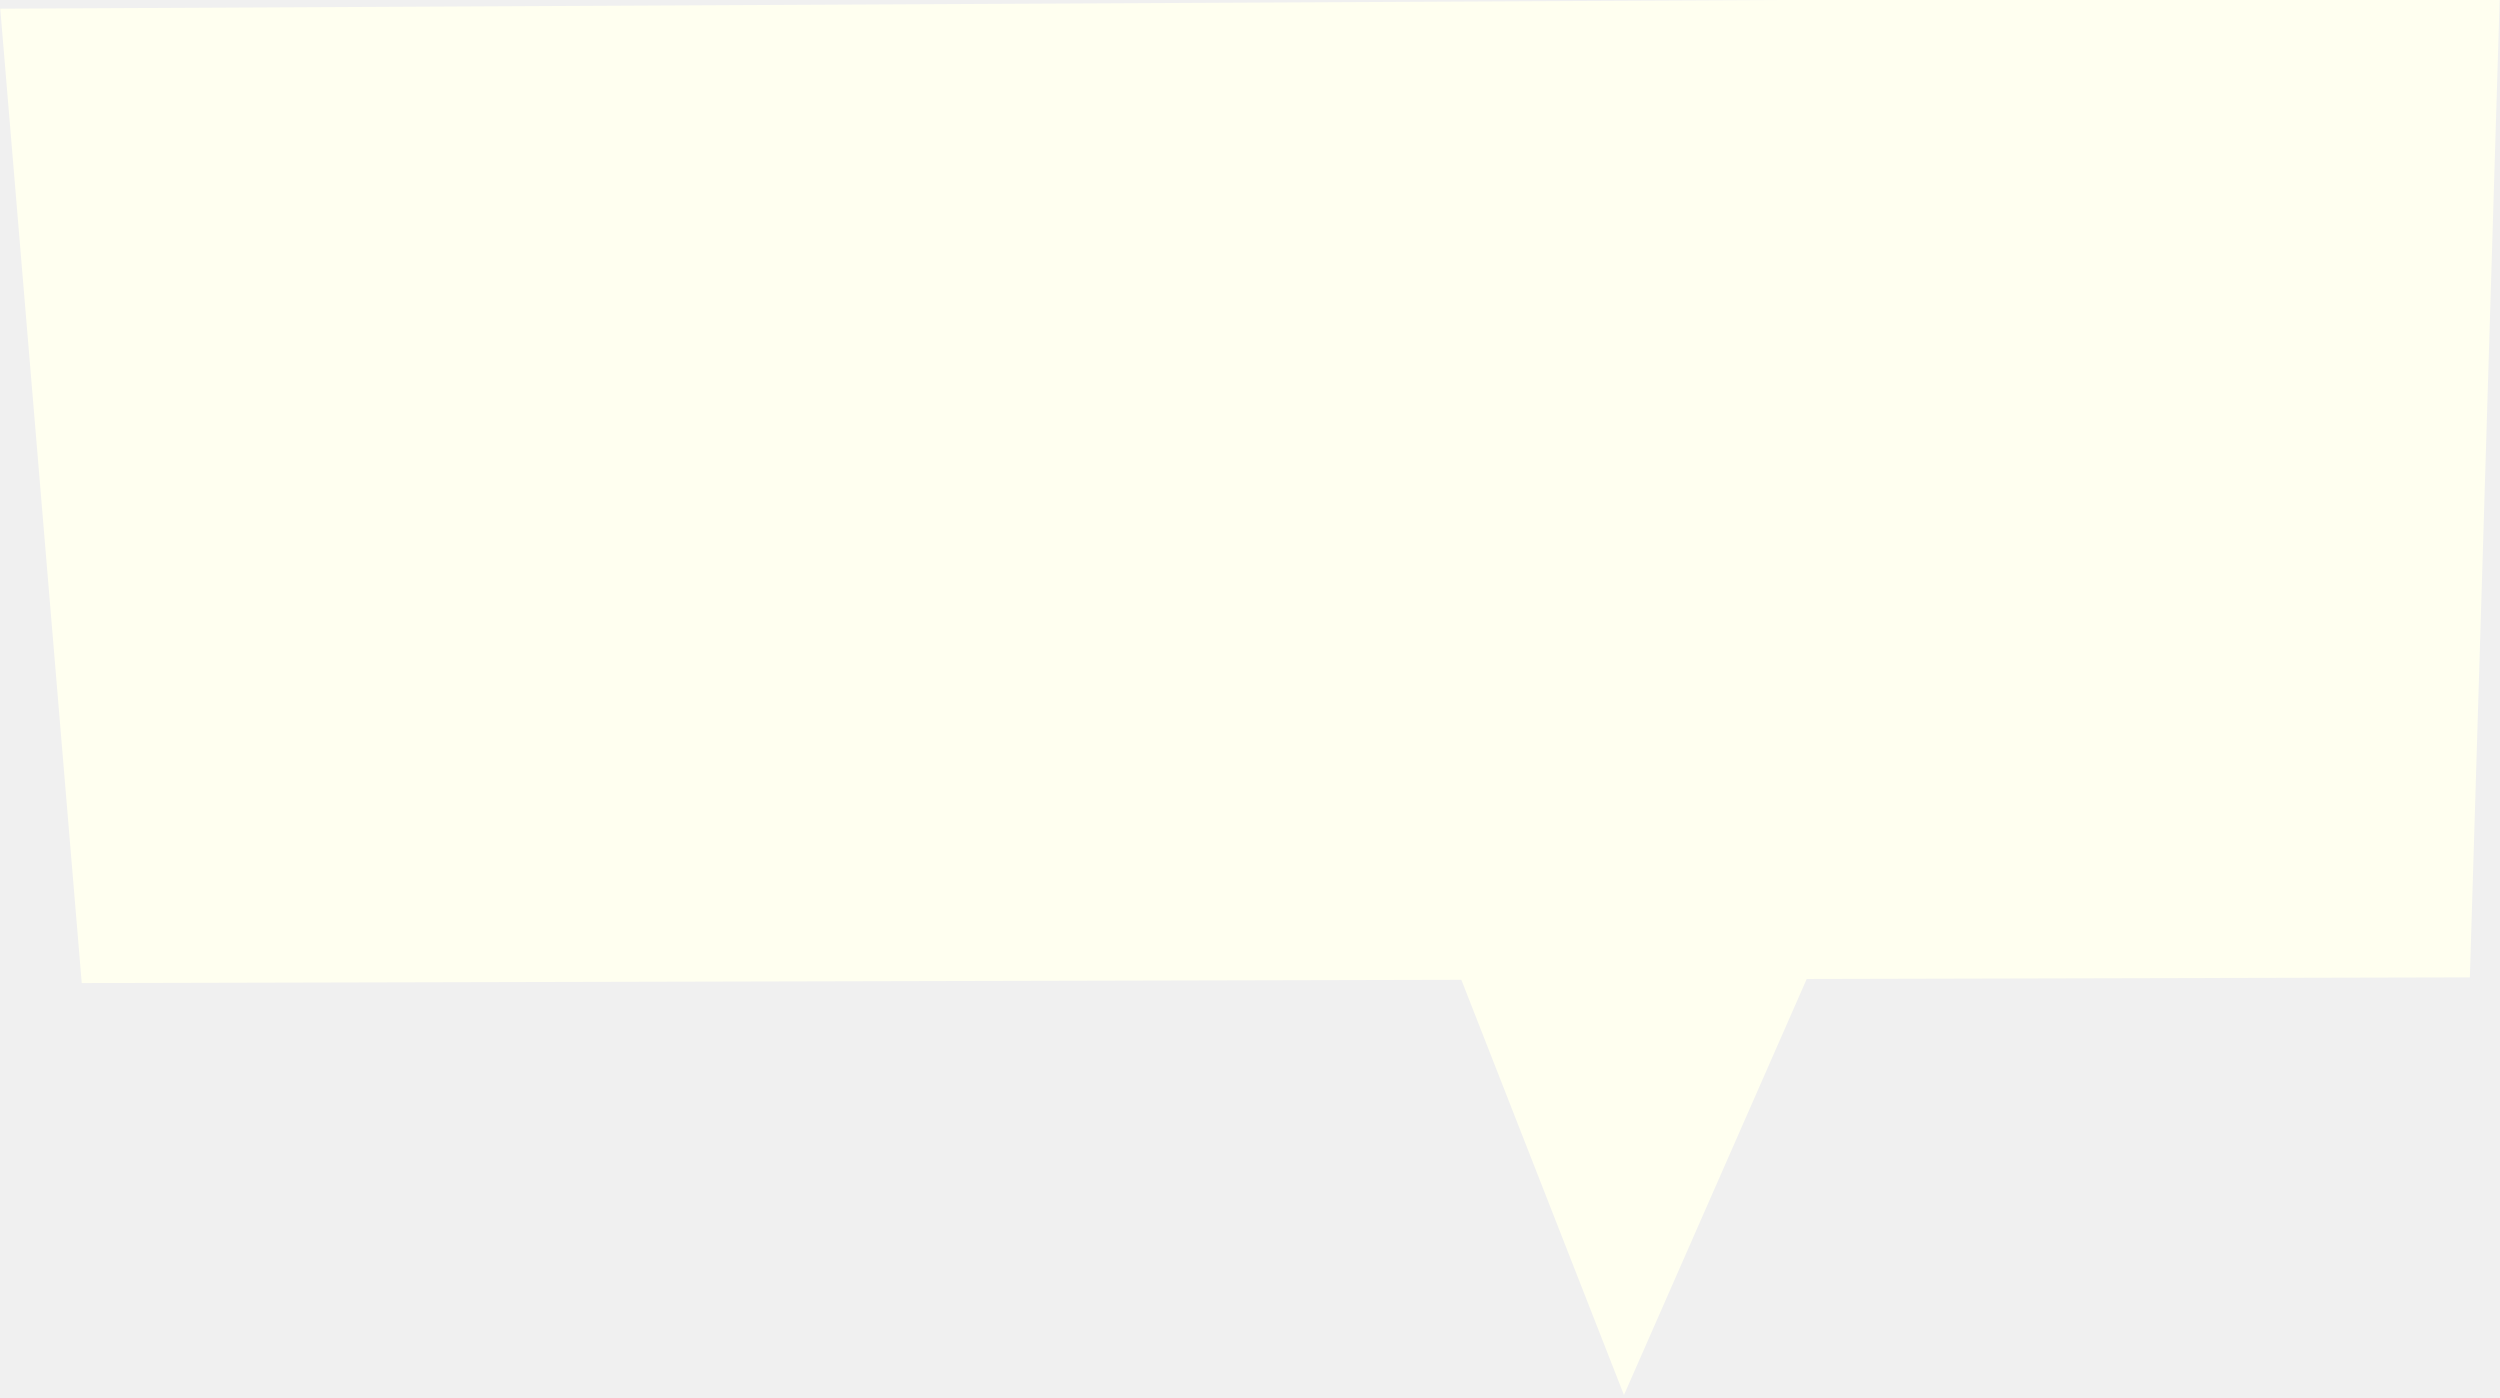
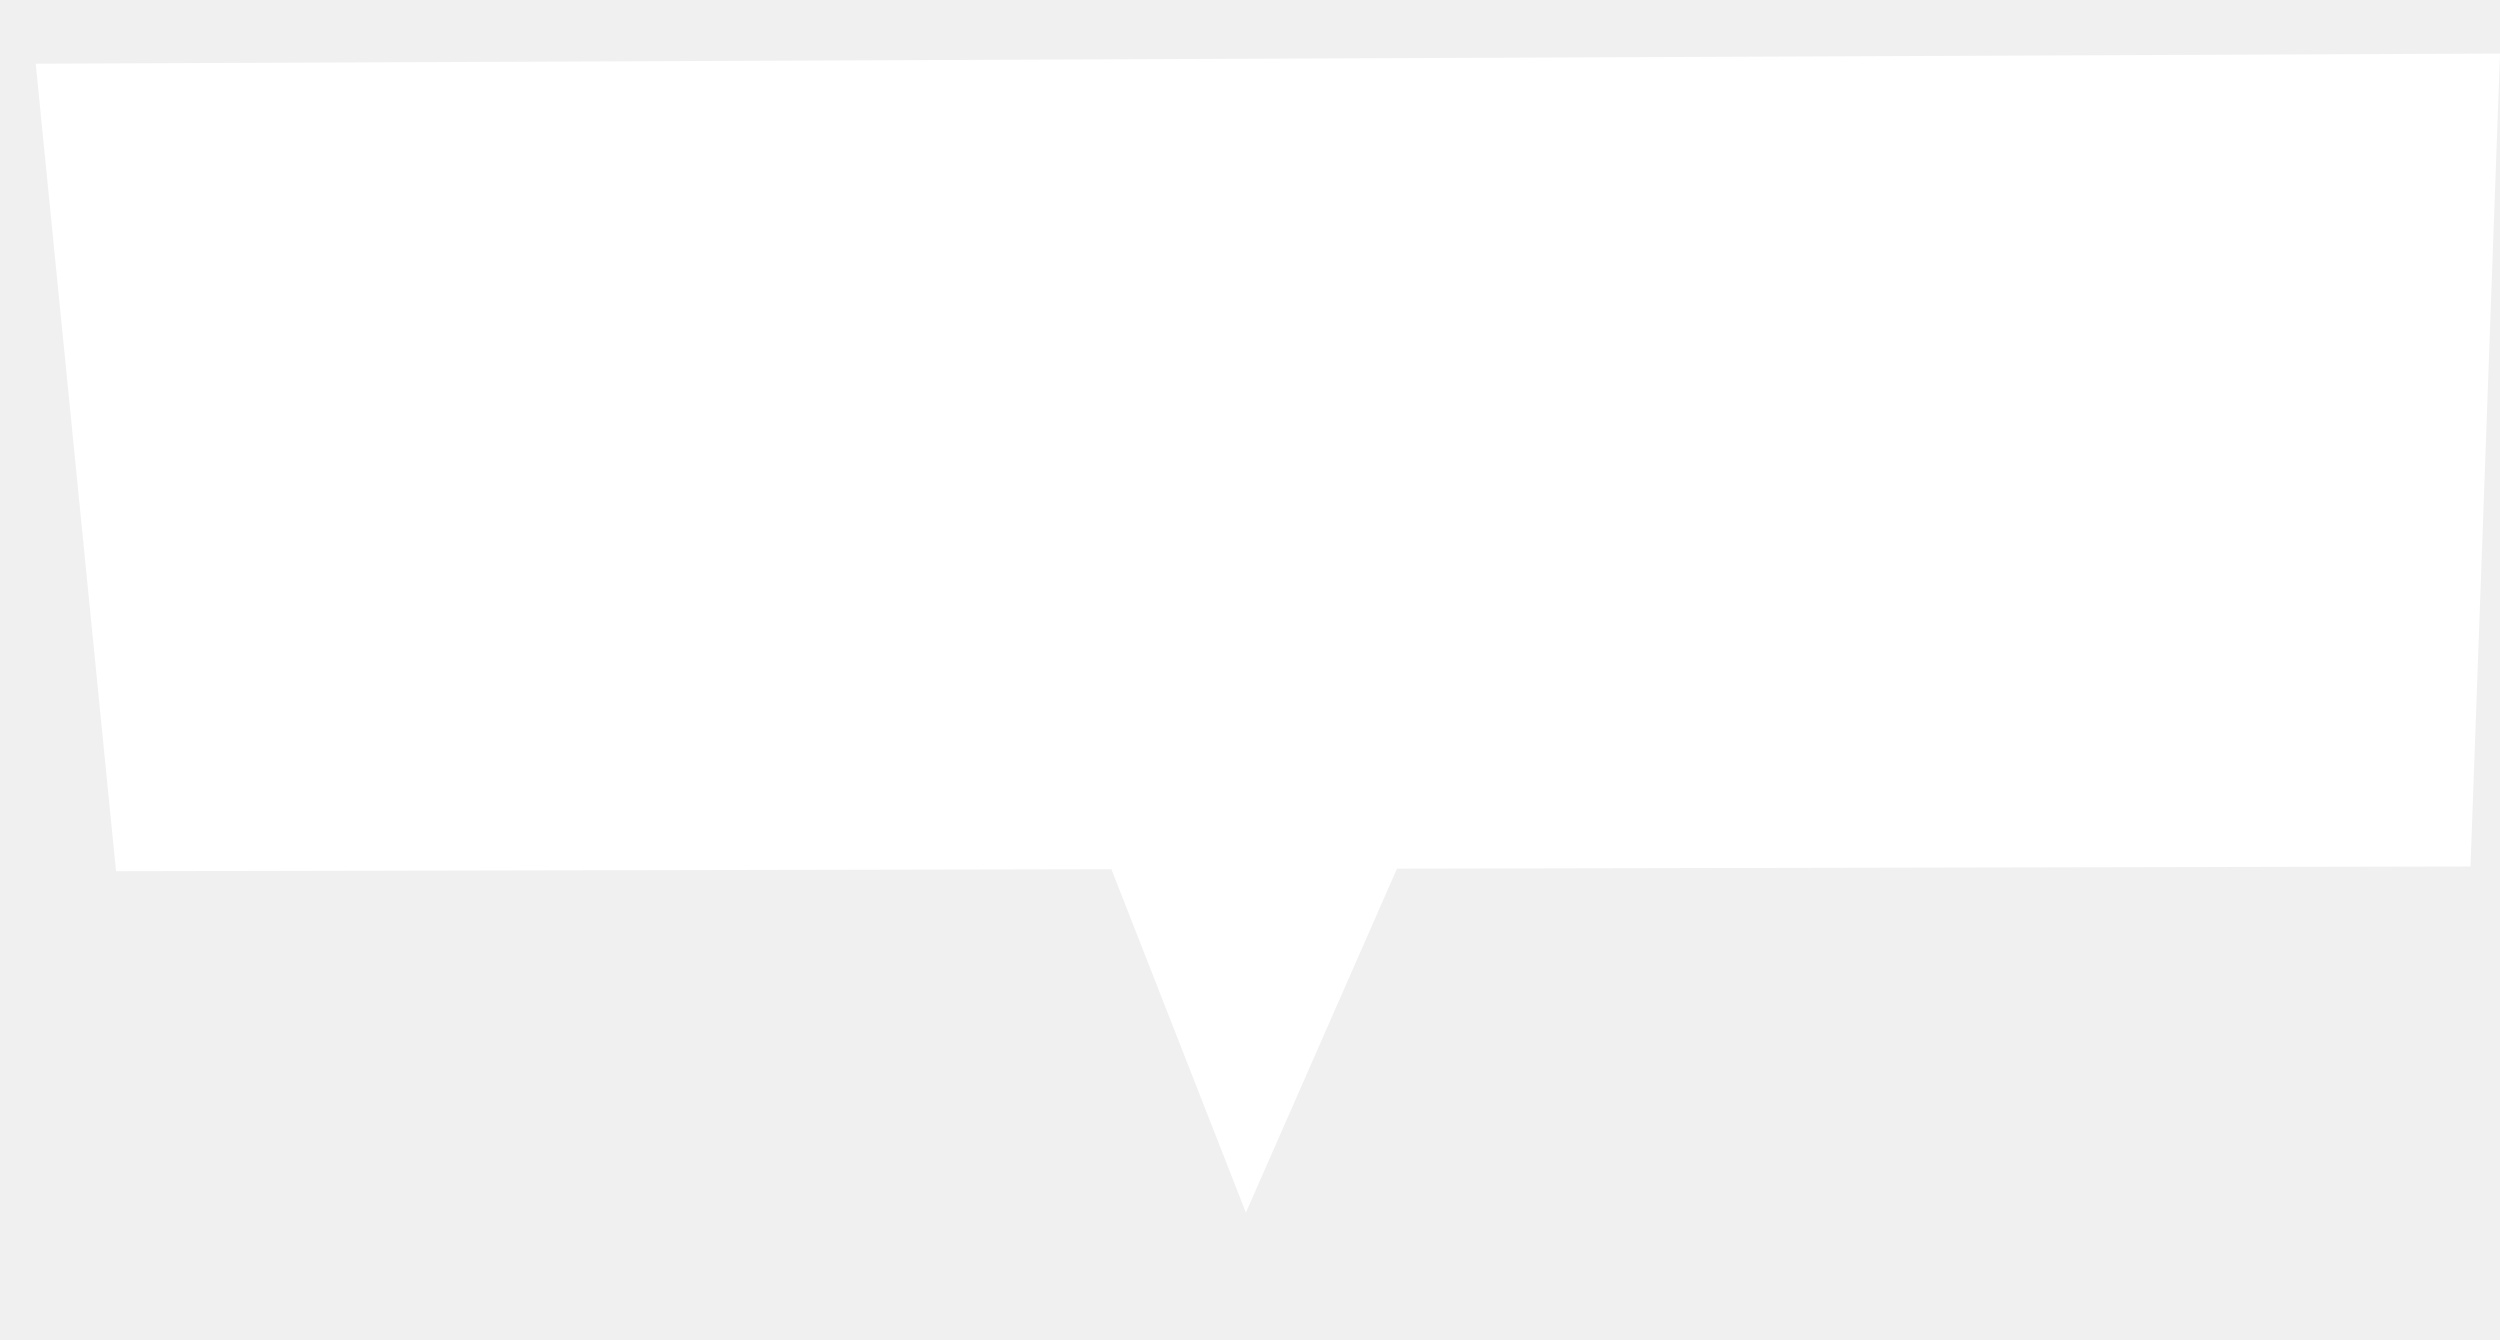
- <svg xmlns="http://www.w3.org/2000/svg" version="1.1" id="Ebene_1" x="0px" y="0px" width="116.023px" height="64.836px" viewBox="0 0 116.023 64.836" enable-background="new 0 0 116.023 64.836" xml:space="preserve">
+ <svg xmlns="http://www.w3.org/2000/svg" version="1.1" id="Ebene_1" x="0px" y="0px" width="140px" height="75px" viewBox="-11.989 0 140 75" enable-background="new -11.989 0 140 75" xml:space="preserve">
  <g>
-     <polygon fill="#FFFFF0" points="0.012,0.404 3.793,45.623 114.624,45.359 116.012,-0.164  " />
+     <polygon fill="#FFFFFF" points="-9.989,3.568 -5.491,48.787 126.359,48.523 128.011,3  " />
    <g>
-       <polygon fill="#FFFFF0" points="60.582,26.989 75.367,64.742 92.614,25.479   " />
+       <polygon fill="#FFFFFF" points="42.995,30.153 57.781,67.906 75.028,28.643   " />
    </g>
  </g>
</svg>
